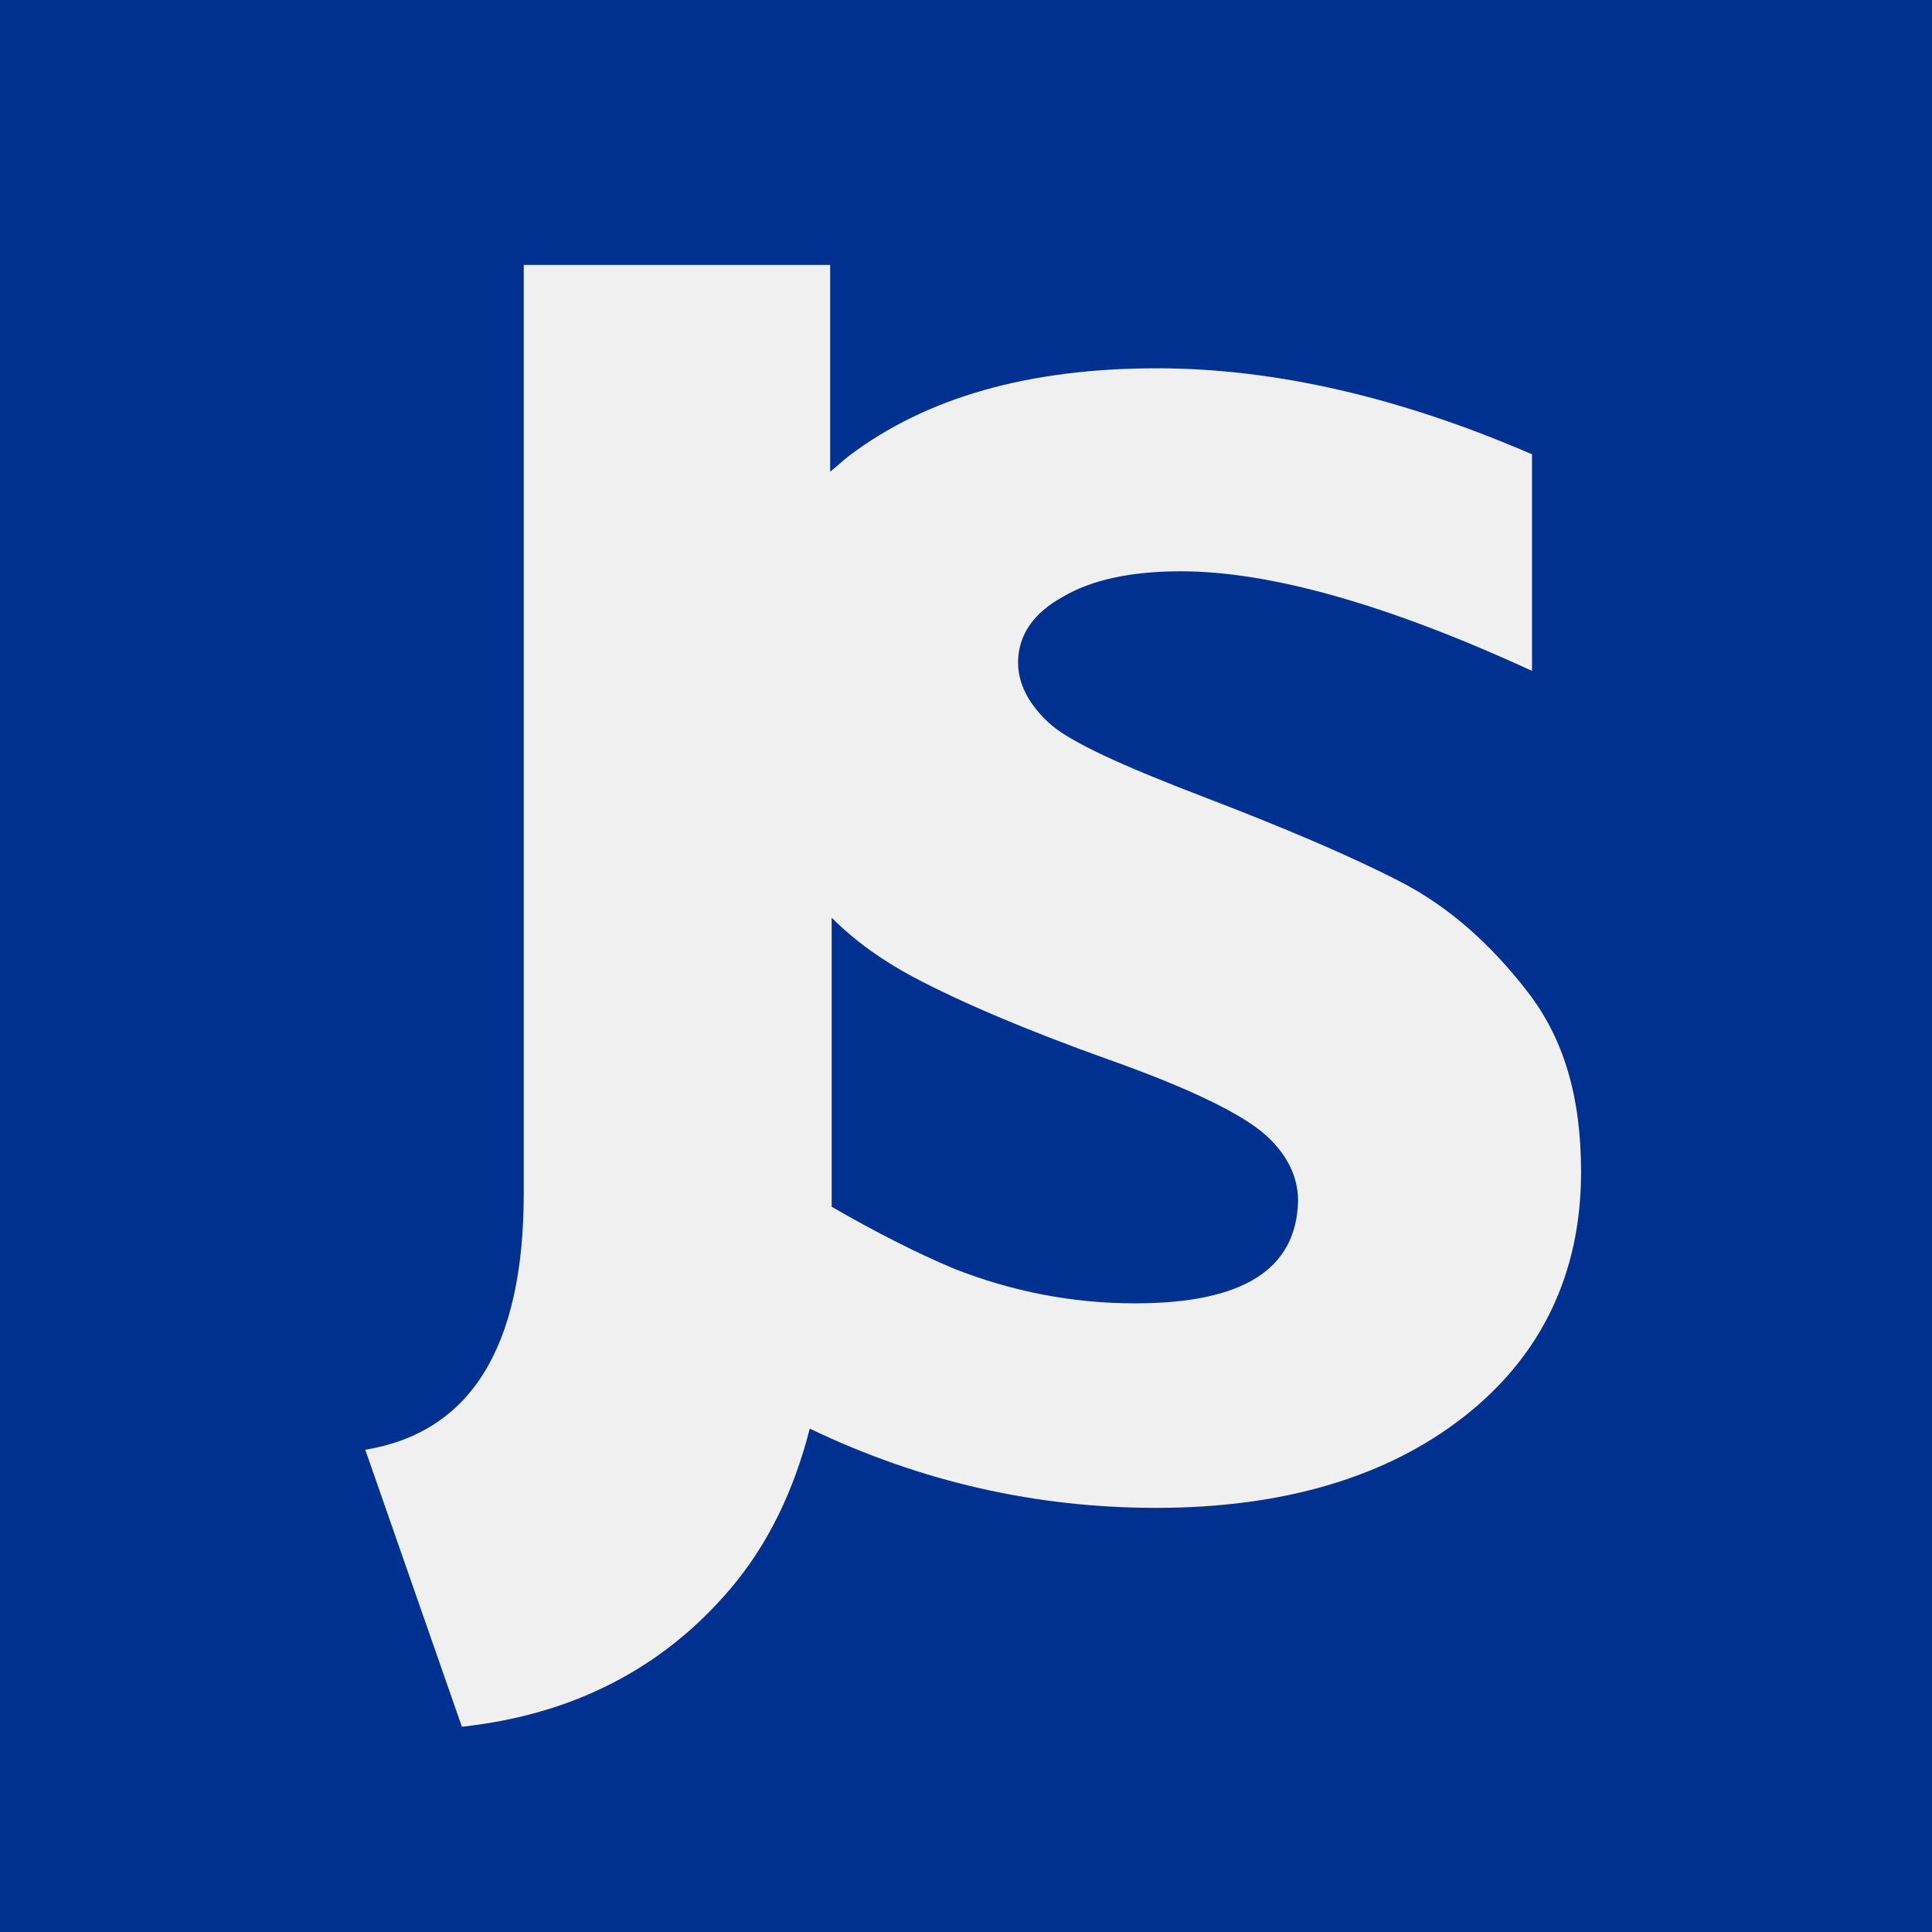
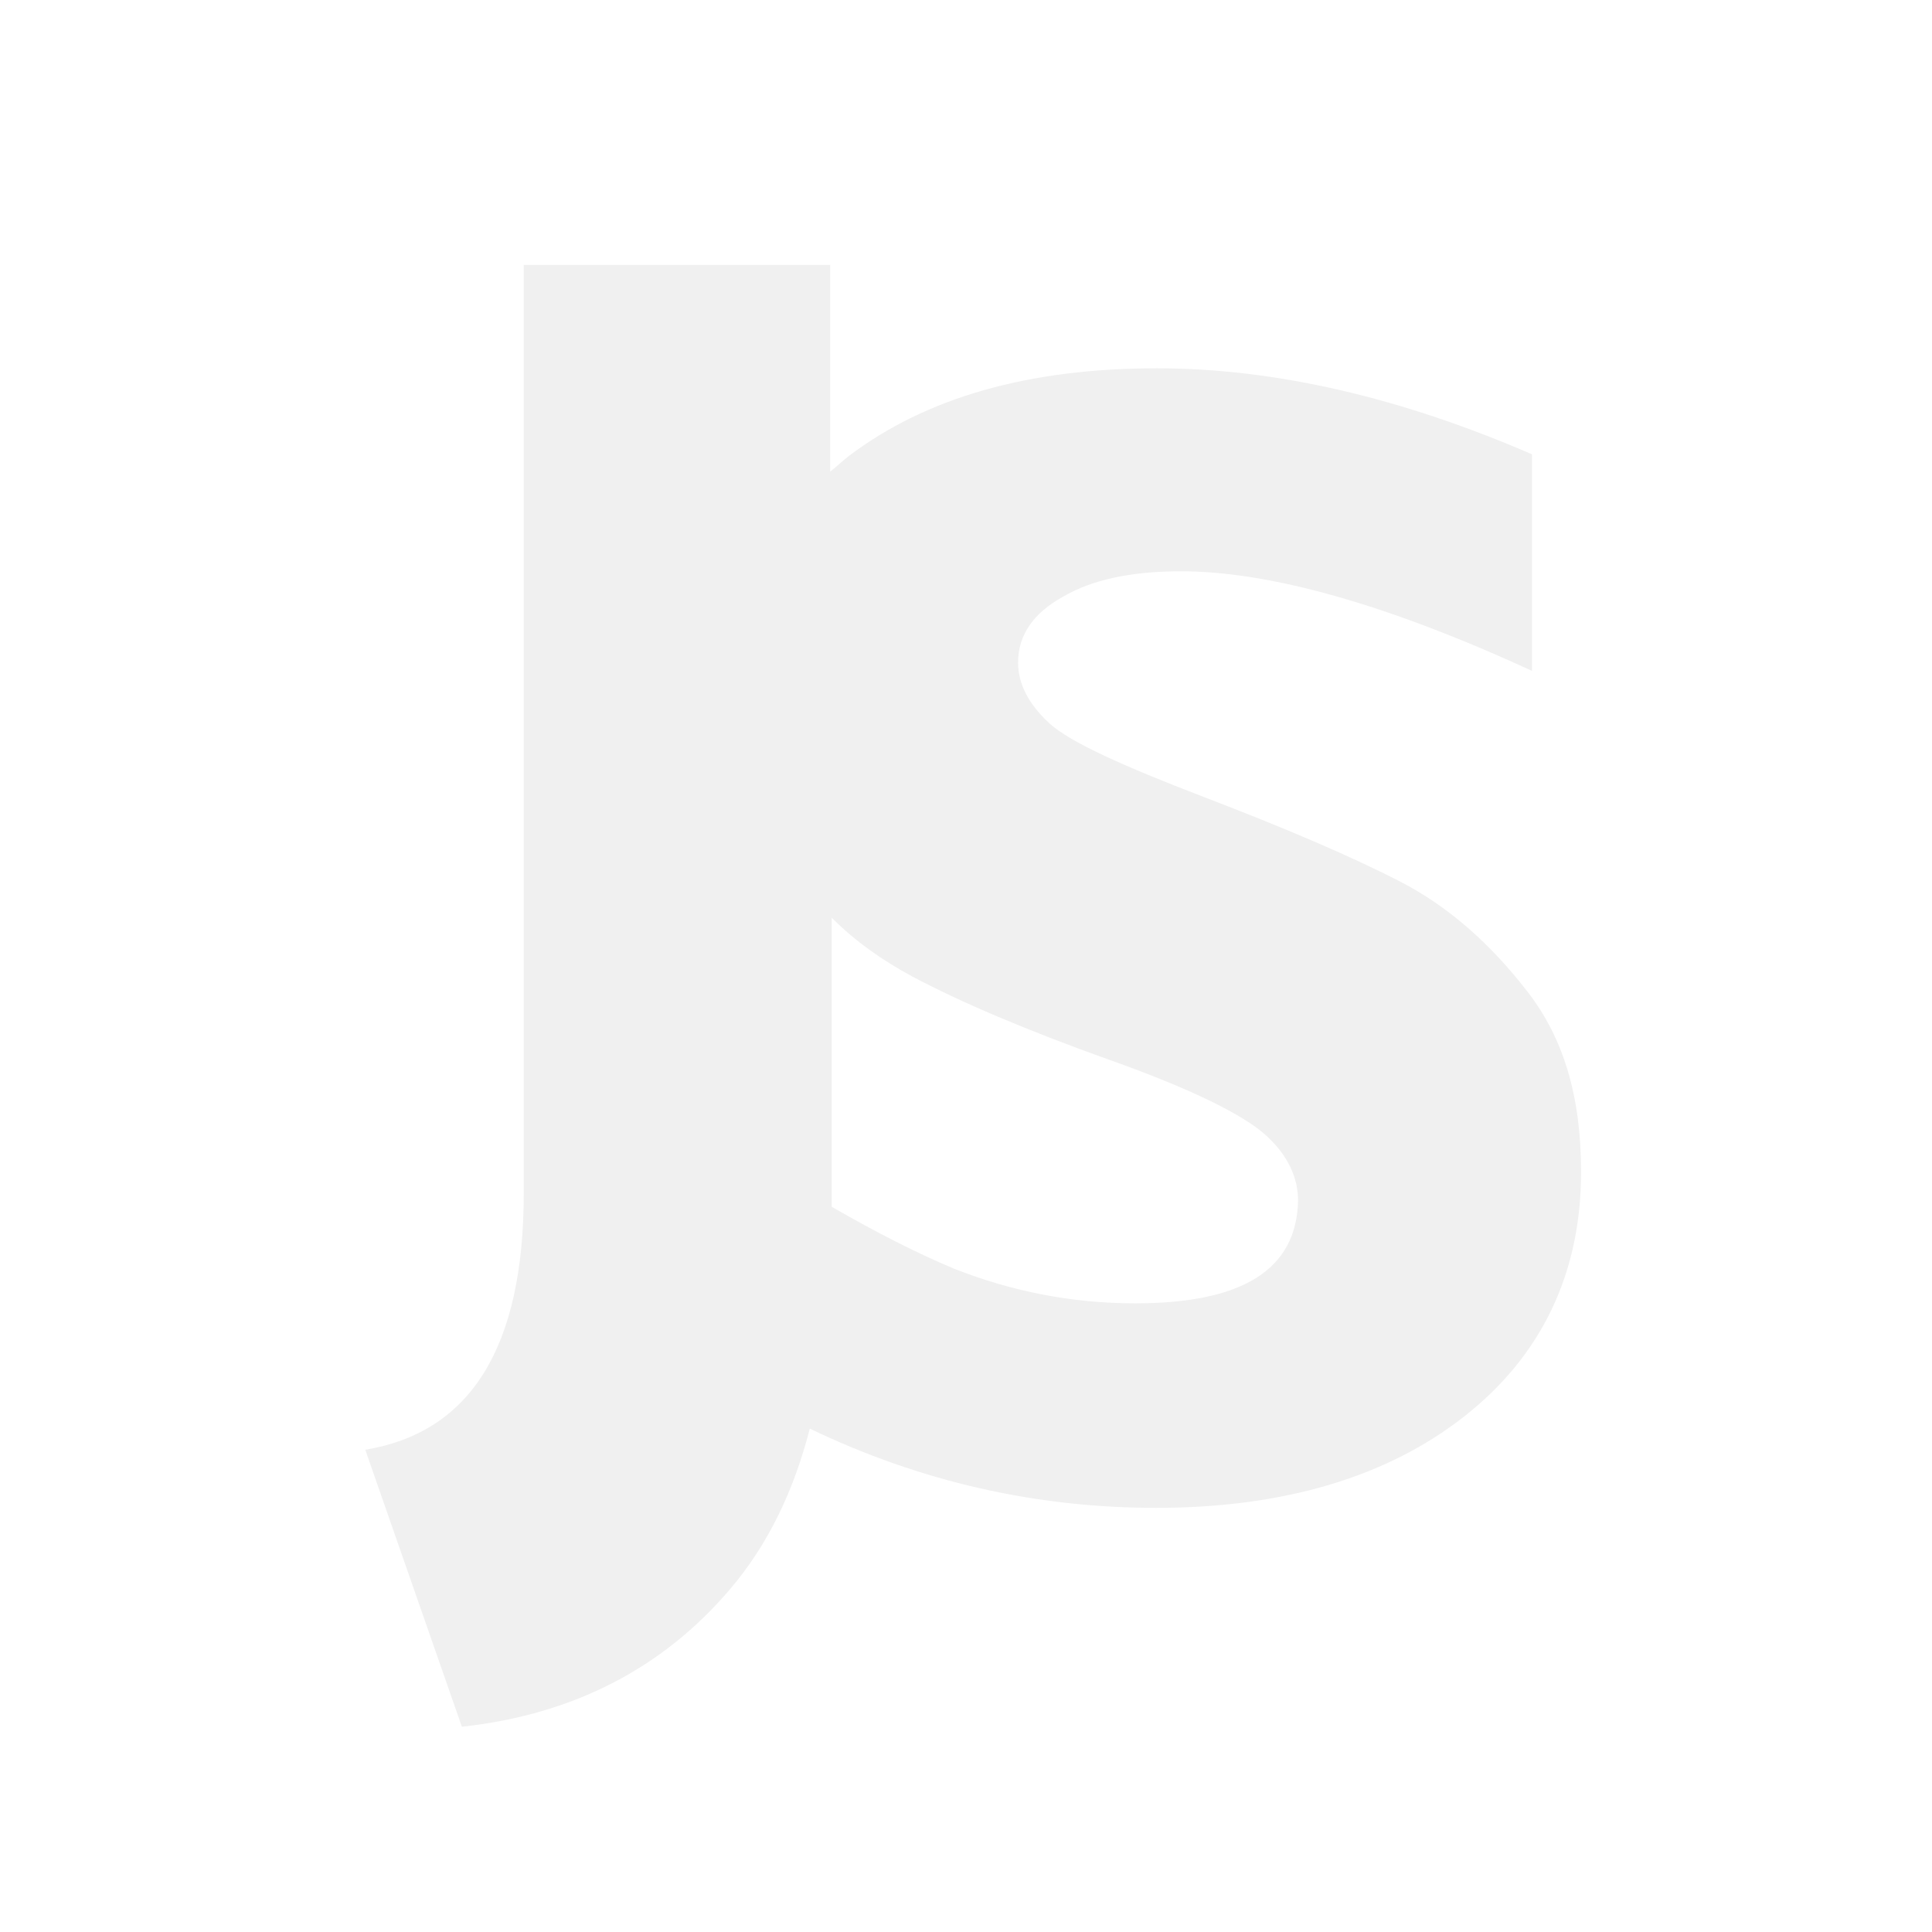
- <svg xmlns="http://www.w3.org/2000/svg" version="1.1" x="0px" y="0px" viewBox="0 0 256 256" style="enable-background:new 0 0 256 256;" xml:space="preserve">
+ <svg xmlns="http://www.w3.org/2000/svg" version="1.1" id="Layer_1" x="0px" y="0px" viewBox="0 0 256 256" style="enable-background:new 0 0 256 256;" xml:space="preserve">
  <style type="text/css">
- 	.st0{fill:#003090;}
+ 	.st0{fill:#FFFFFF;}
</style>
-   <g id="Layer_2">
- </g>
-   <g id="Layer_1">
-     <path class="st0" d="M256,0v256H0V0H256z M202.4,131.4c-4.8-6.2-10.3-11.2-16.9-14.6c-6.6-3.4-15.3-7.1-26-11.2   c-10.7-4.1-17.8-7.3-20.5-9.8c-2.7-2.5-4.1-5.2-4.1-8c0-3.7,2.1-6.6,5.9-8.7c3.9-2.3,9.1-3.4,15.7-3.4c11.6,0,27.2,4.3,46.5,13.2   V60.2c-17.3-7.5-34-11.4-49.7-11.4c-17.1,0-30.6,3.9-40.8,11.6c-0.9,0.7-1.6,1.4-2.5,2.1V35.1H69.4v123c0,20.5-7.1,31.7-21,34   l12.8,36.7c14.8-1.6,26.7-7.8,35.6-18.3c5-5.9,8.4-13,10.5-21.2c14.8,7.1,30.1,10.5,45.9,10.5c16.9,0,30.6-4.1,40.8-12.1   s15.5-18.9,15.5-32.4C209.5,145.3,207.2,137.6,202.4,131.4z M150.4,172.7c-8.4,0-16.4-1.6-24-4.6c-5-2.1-10.3-4.8-16.2-8.2v-38.3   c3.2,3.2,6.8,5.7,10.7,7.8c6.4,3.4,15.1,7.1,26,11c11,3.9,17.8,7.3,20.8,10c3,2.7,4.3,5.7,4.3,8.7   C171.8,168.2,164.7,172.7,150.4,172.7z" />
-   </g>
+   <path class="st0" d="M256,0v256H0V0H256z M202.4,131.4c-4.8-6.2-10.3-11.2-16.9-14.6c-6.6-3.4-15.3-7.1-26-11.2  c-10.7-4.1-17.8-7.3-20.5-9.8c-2.7-2.5-4.1-5.2-4.1-8c0-3.7,2.1-6.6,5.9-8.7c3.9-2.3,9.1-3.4,15.7-3.4c11.6,0,27.2,4.3,46.5,13.2  V60.2c-17.3-7.5-34-11.4-49.7-11.4c-17.1,0-30.6,3.9-40.8,11.6c-0.9,0.7-1.6,1.4-2.5,2.1V35.1H69.4v123c0,20.5-7.1,31.7-21,34  l12.8,36.7c14.8-1.6,26.7-7.8,35.6-18.3c5-5.9,8.4-13,10.5-21.2c14.8,7.1,30.1,10.5,45.9,10.5c16.9,0,30.6-4.1,40.8-12.1  s15.5-18.9,15.5-32.4C209.5,145.3,207.2,137.6,202.4,131.4z M150.4,172.7c-8.4,0-16.4-1.6-24-4.6c-5-2.1-10.3-4.8-16.2-8.2v-38.3  c3.2,3.2,6.8,5.7,10.7,7.8c6.4,3.4,15.1,7.1,26,11c11,3.9,17.8,7.3,20.8,10c3,2.7,4.3,5.7,4.3,8.7  C171.8,168.2,164.7,172.7,150.4,172.7z" />
</svg>
